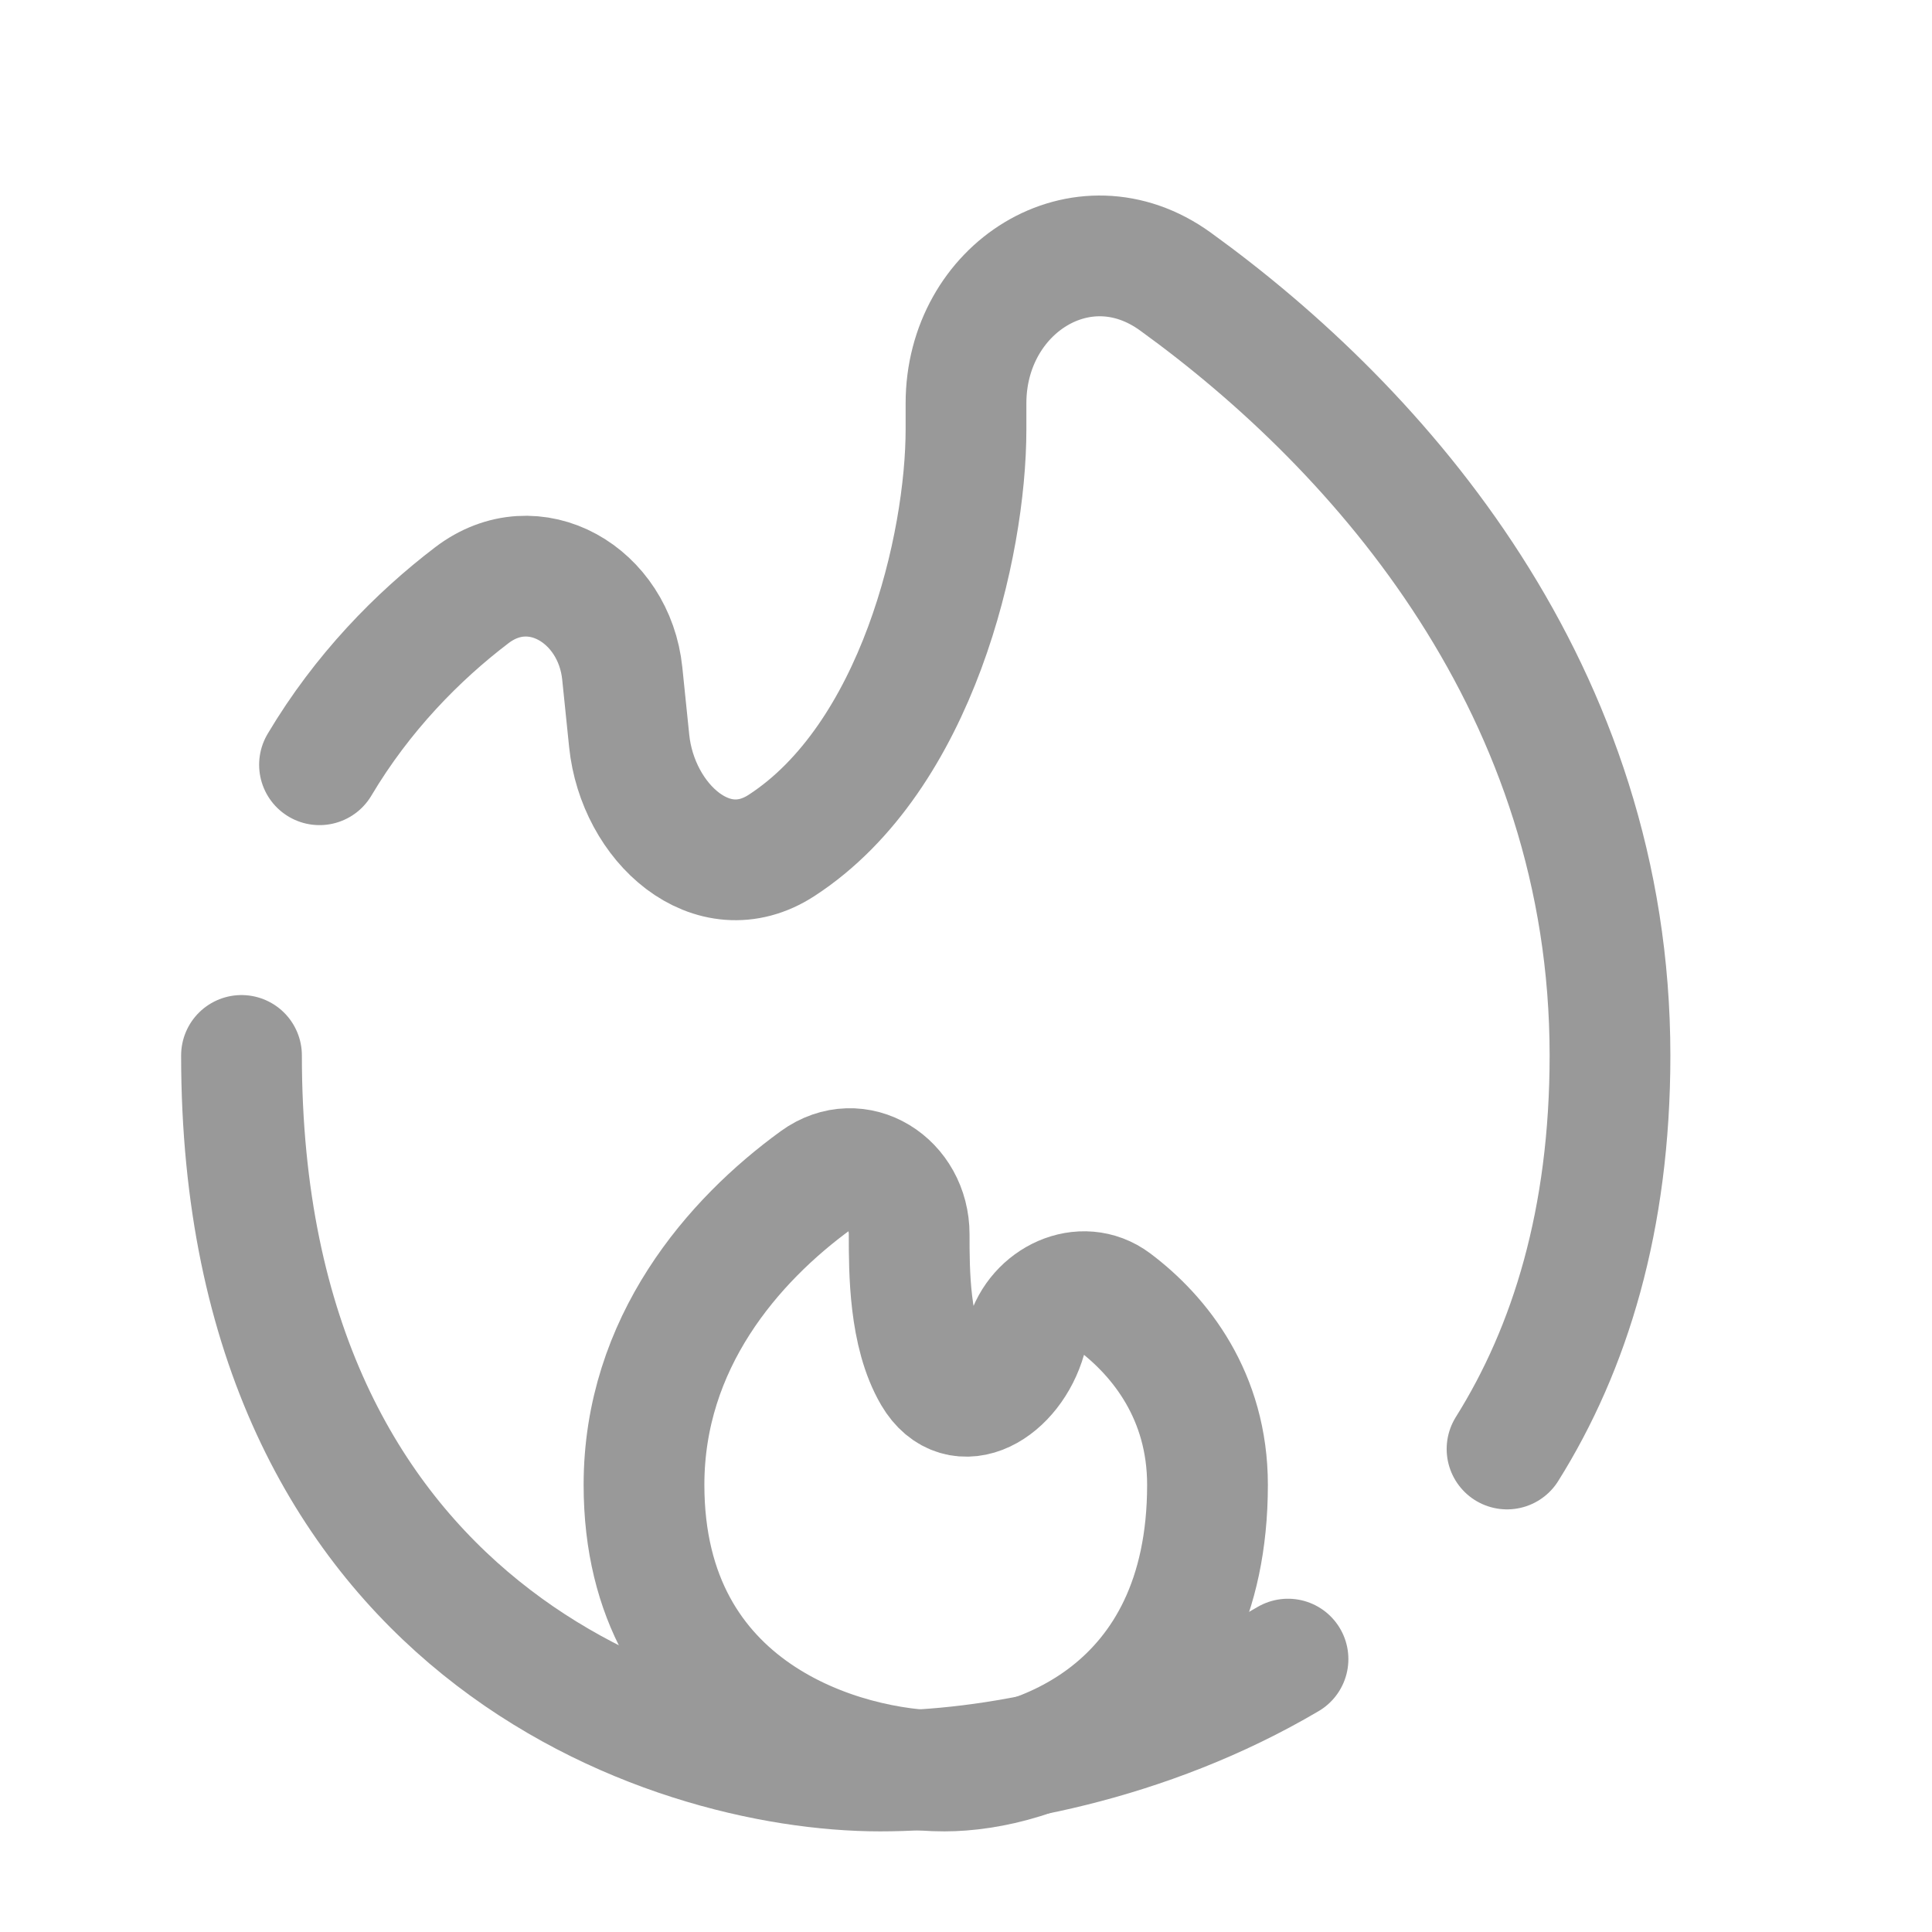
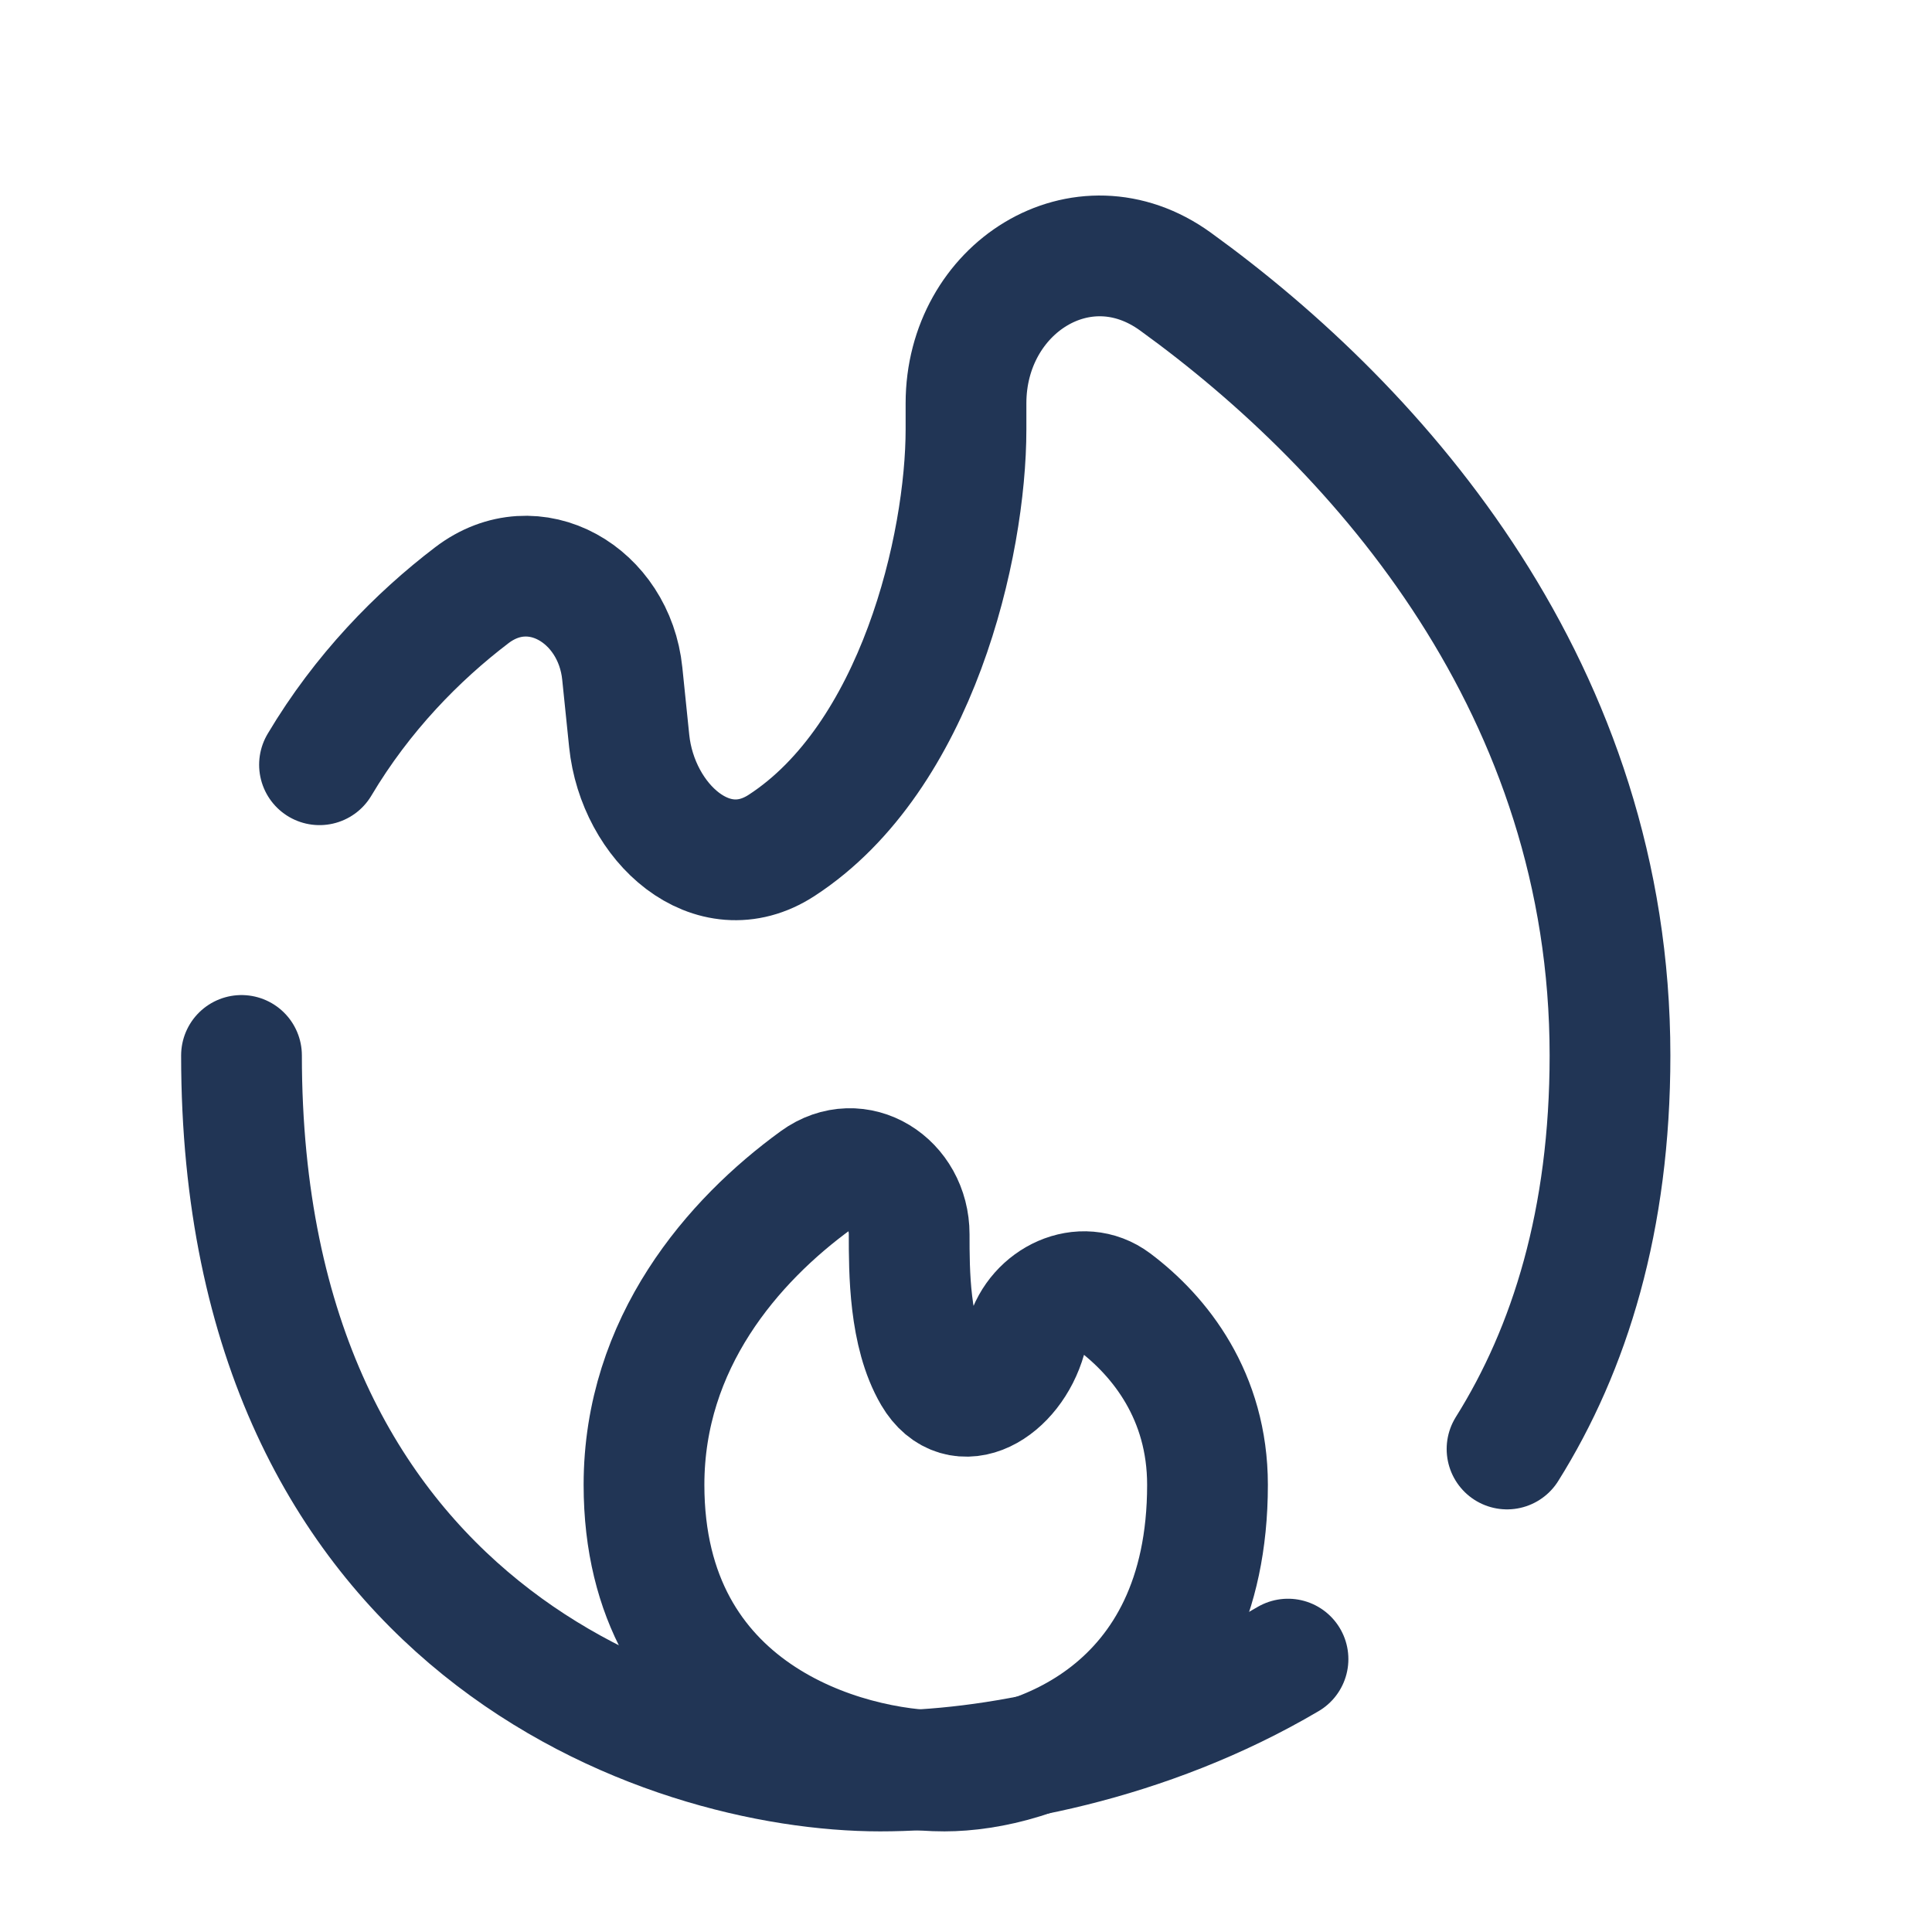
<svg xmlns="http://www.w3.org/2000/svg" width="64px" height="64px" viewBox="0 0 24 24" fill="none">
  <g id="SVGRepo_bgCarrier" stroke-width="0" />
  <g id="SVGRepo_tracerCarrier" stroke-linecap="round" stroke-linejoin="round" />
  <g id="SVGRepo_iconCarrier">
-     <path d="M3 13.111C3 20.222 8.289 22 10.933 22C12.287 22 14.248 21.643 16 20.61M18.721 18C19.502 16.754 20 15.152 20 13.111C20 8.584 17.165 5.351 14.602 3.498C13.444 2.66 12 3.58 12 5.01V5.333C12 6.775 11.394 9.407 9.709 10.502C8.849 11.061 7.921 10.224 7.816 9.204L7.73 8.366C7.63 7.392 6.638 6.801 5.86 7.395C5.188 7.907 4.501 8.605 3.969 9.5" stroke="#999999" stroke-width="1.5" stroke-linecap="round" />
-     <path d="M8 18.445C8 21.289 10.489 22 11.733 22C12.822 22 15 21.289 15 18.445C15 17.343 14.411 16.6 13.84 16.171C13.442 15.872 12.883 16.141 12.746 16.62C12.568 17.244 11.923 17.636 11.594 17.076C11.294 16.564 11.294 15.796 11.294 15.333C11.294 14.697 10.654 14.285 10.139 14.659C9.106 15.409 8 16.681 8 18.445Z" stroke="#999999" stroke-width="1.5" />
+     <path d="M3 13.111C3 20.222 8.289 22 10.933 22C12.287 22 14.248 21.643 16 20.61M18.721 18C19.502 16.754 20 15.152 20 13.111C20 8.584 17.165 5.351 14.602 3.498C13.444 2.66 12 3.58 12 5.01V5.333C12 6.775 11.394 9.407 9.709 10.502C8.849 11.061 7.921 10.224 7.816 9.204L7.73 8.366C7.63 7.392 6.638 6.801 5.86 7.395C5.188 7.907 4.501 8.605 3.969 9.5" stroke="#213555" stroke-width="1.5" stroke-linecap="round" />
+     <path d="M8 18.445C8 21.289 10.489 22 11.733 22C12.822 22 15 21.289 15 18.445C15 17.343 14.411 16.6 13.84 16.171C13.442 15.872 12.883 16.141 12.746 16.62C12.568 17.244 11.923 17.636 11.594 17.076C11.294 16.564 11.294 15.796 11.294 15.333C11.294 14.697 10.654 14.285 10.139 14.659C9.106 15.409 8 16.681 8 18.445Z" stroke="#213555" stroke-width="1.5" />
  </g>
</svg>
